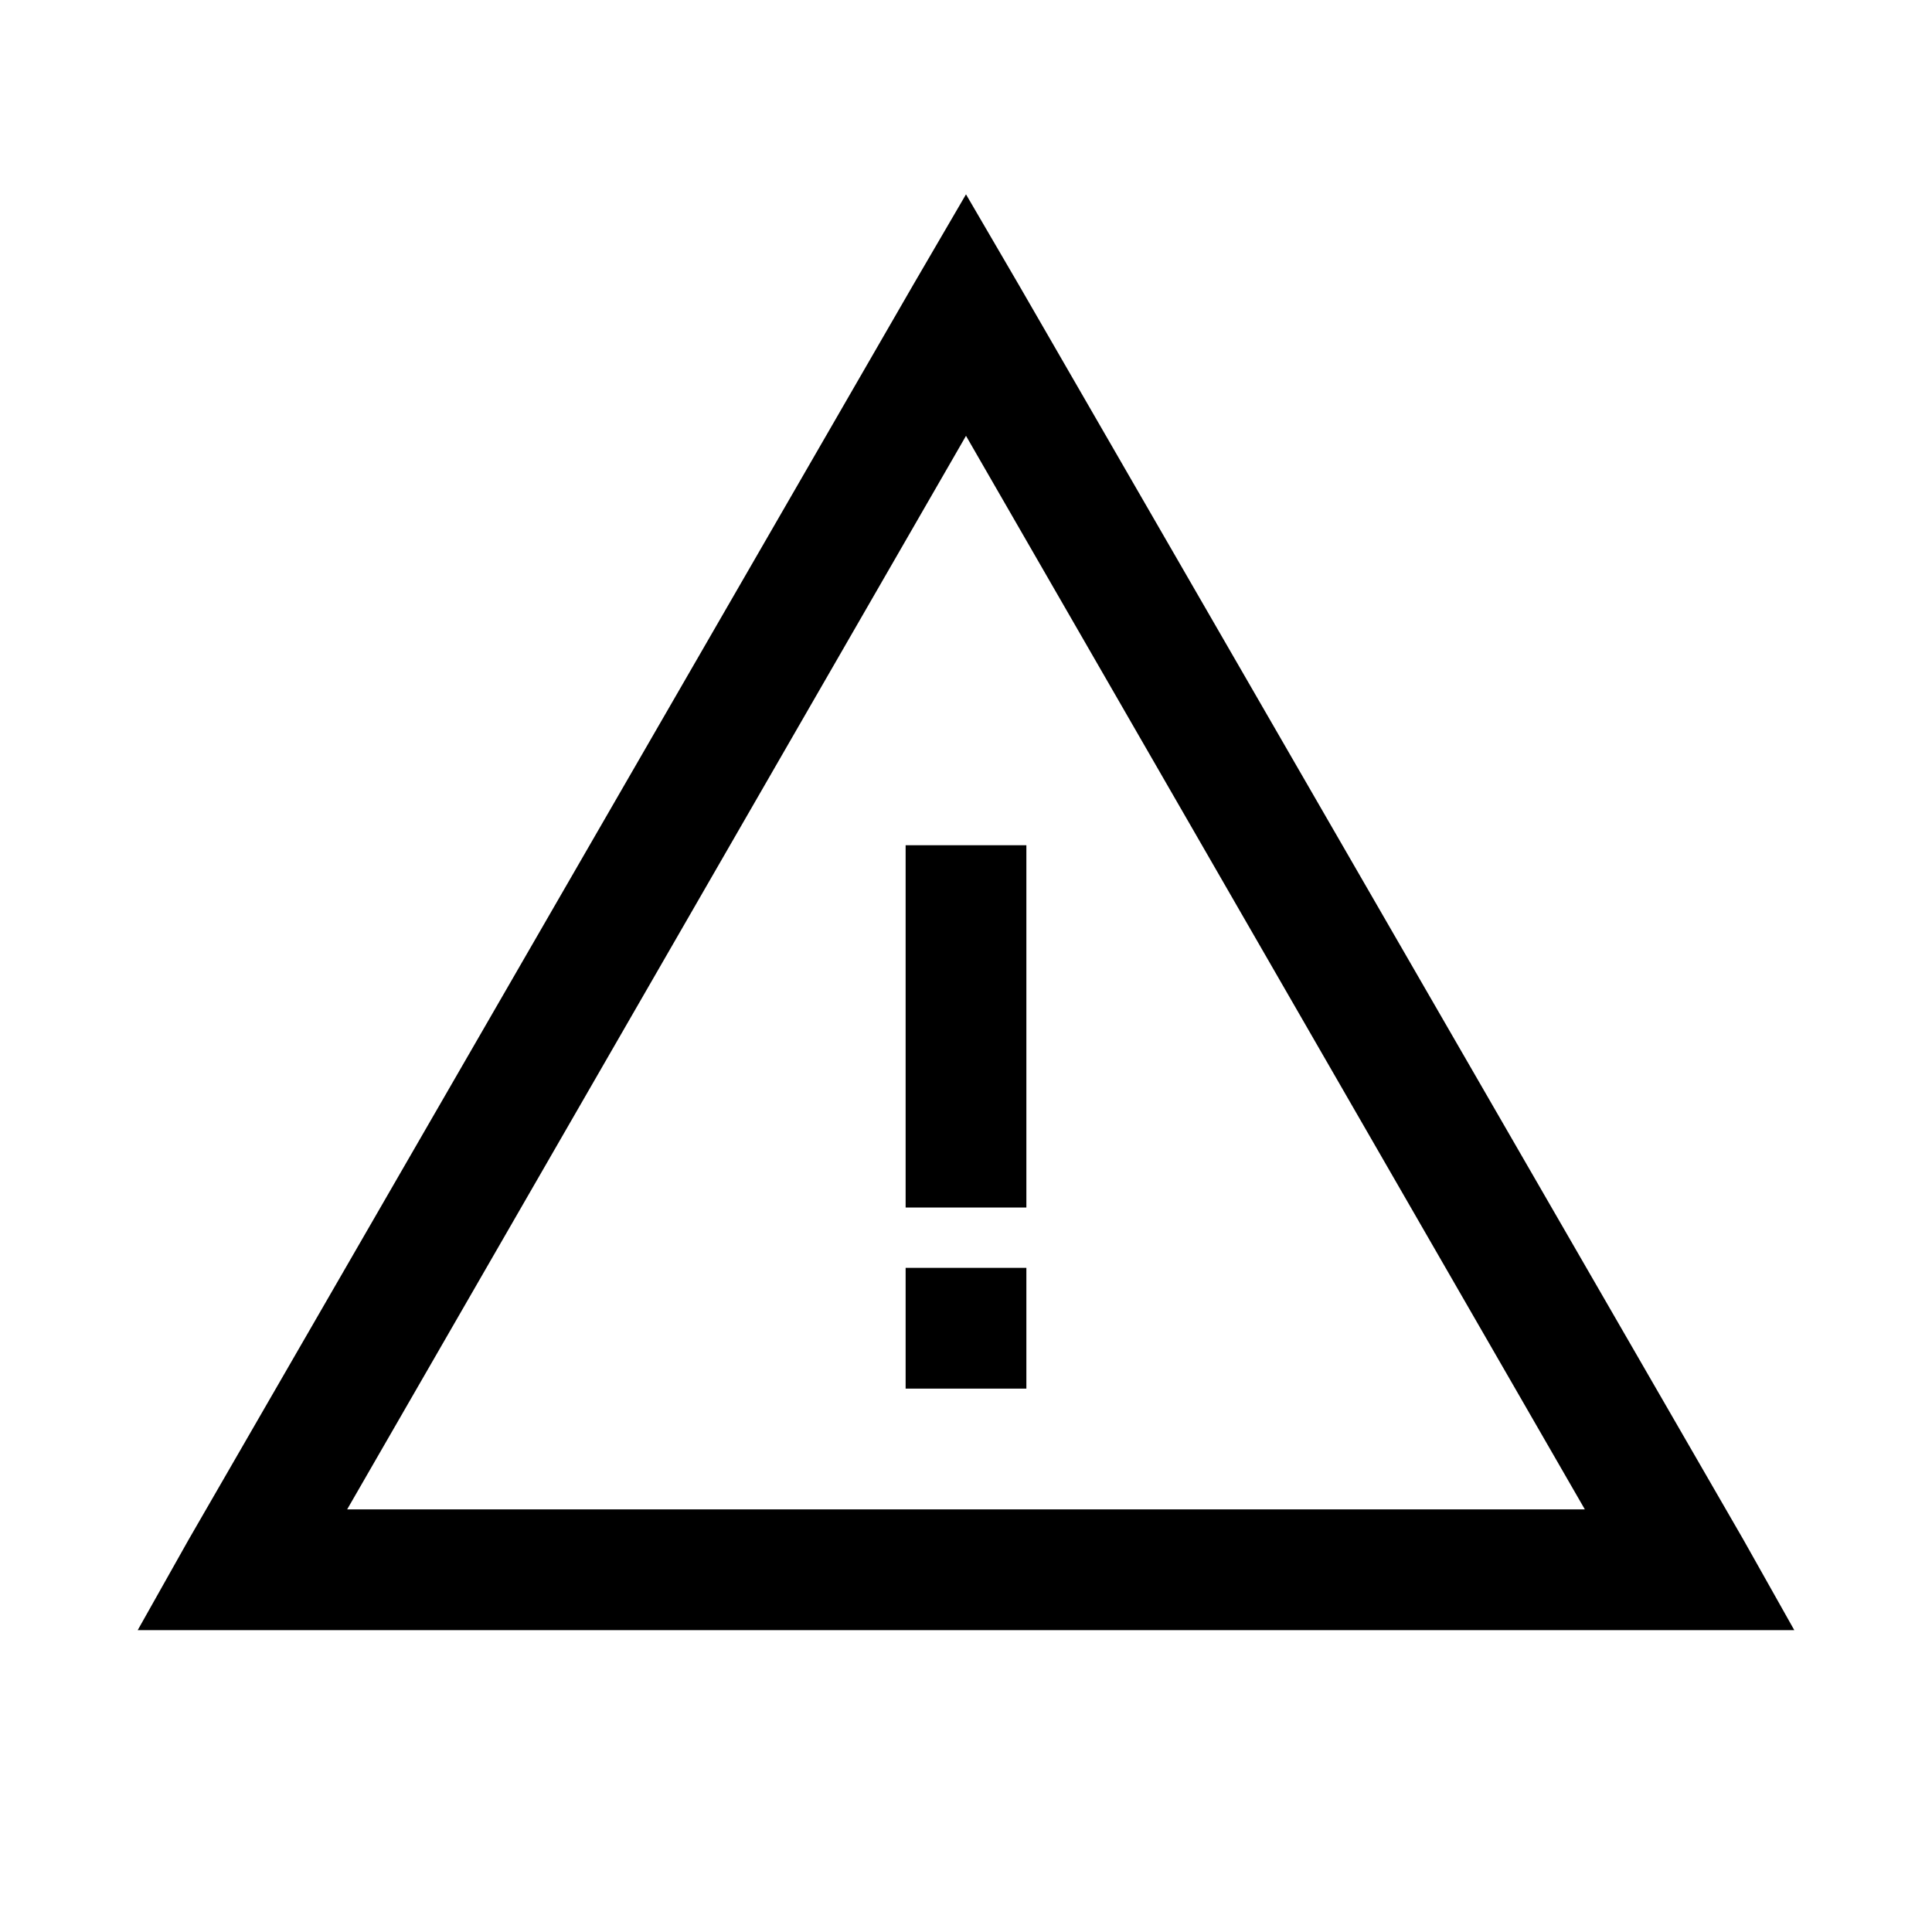
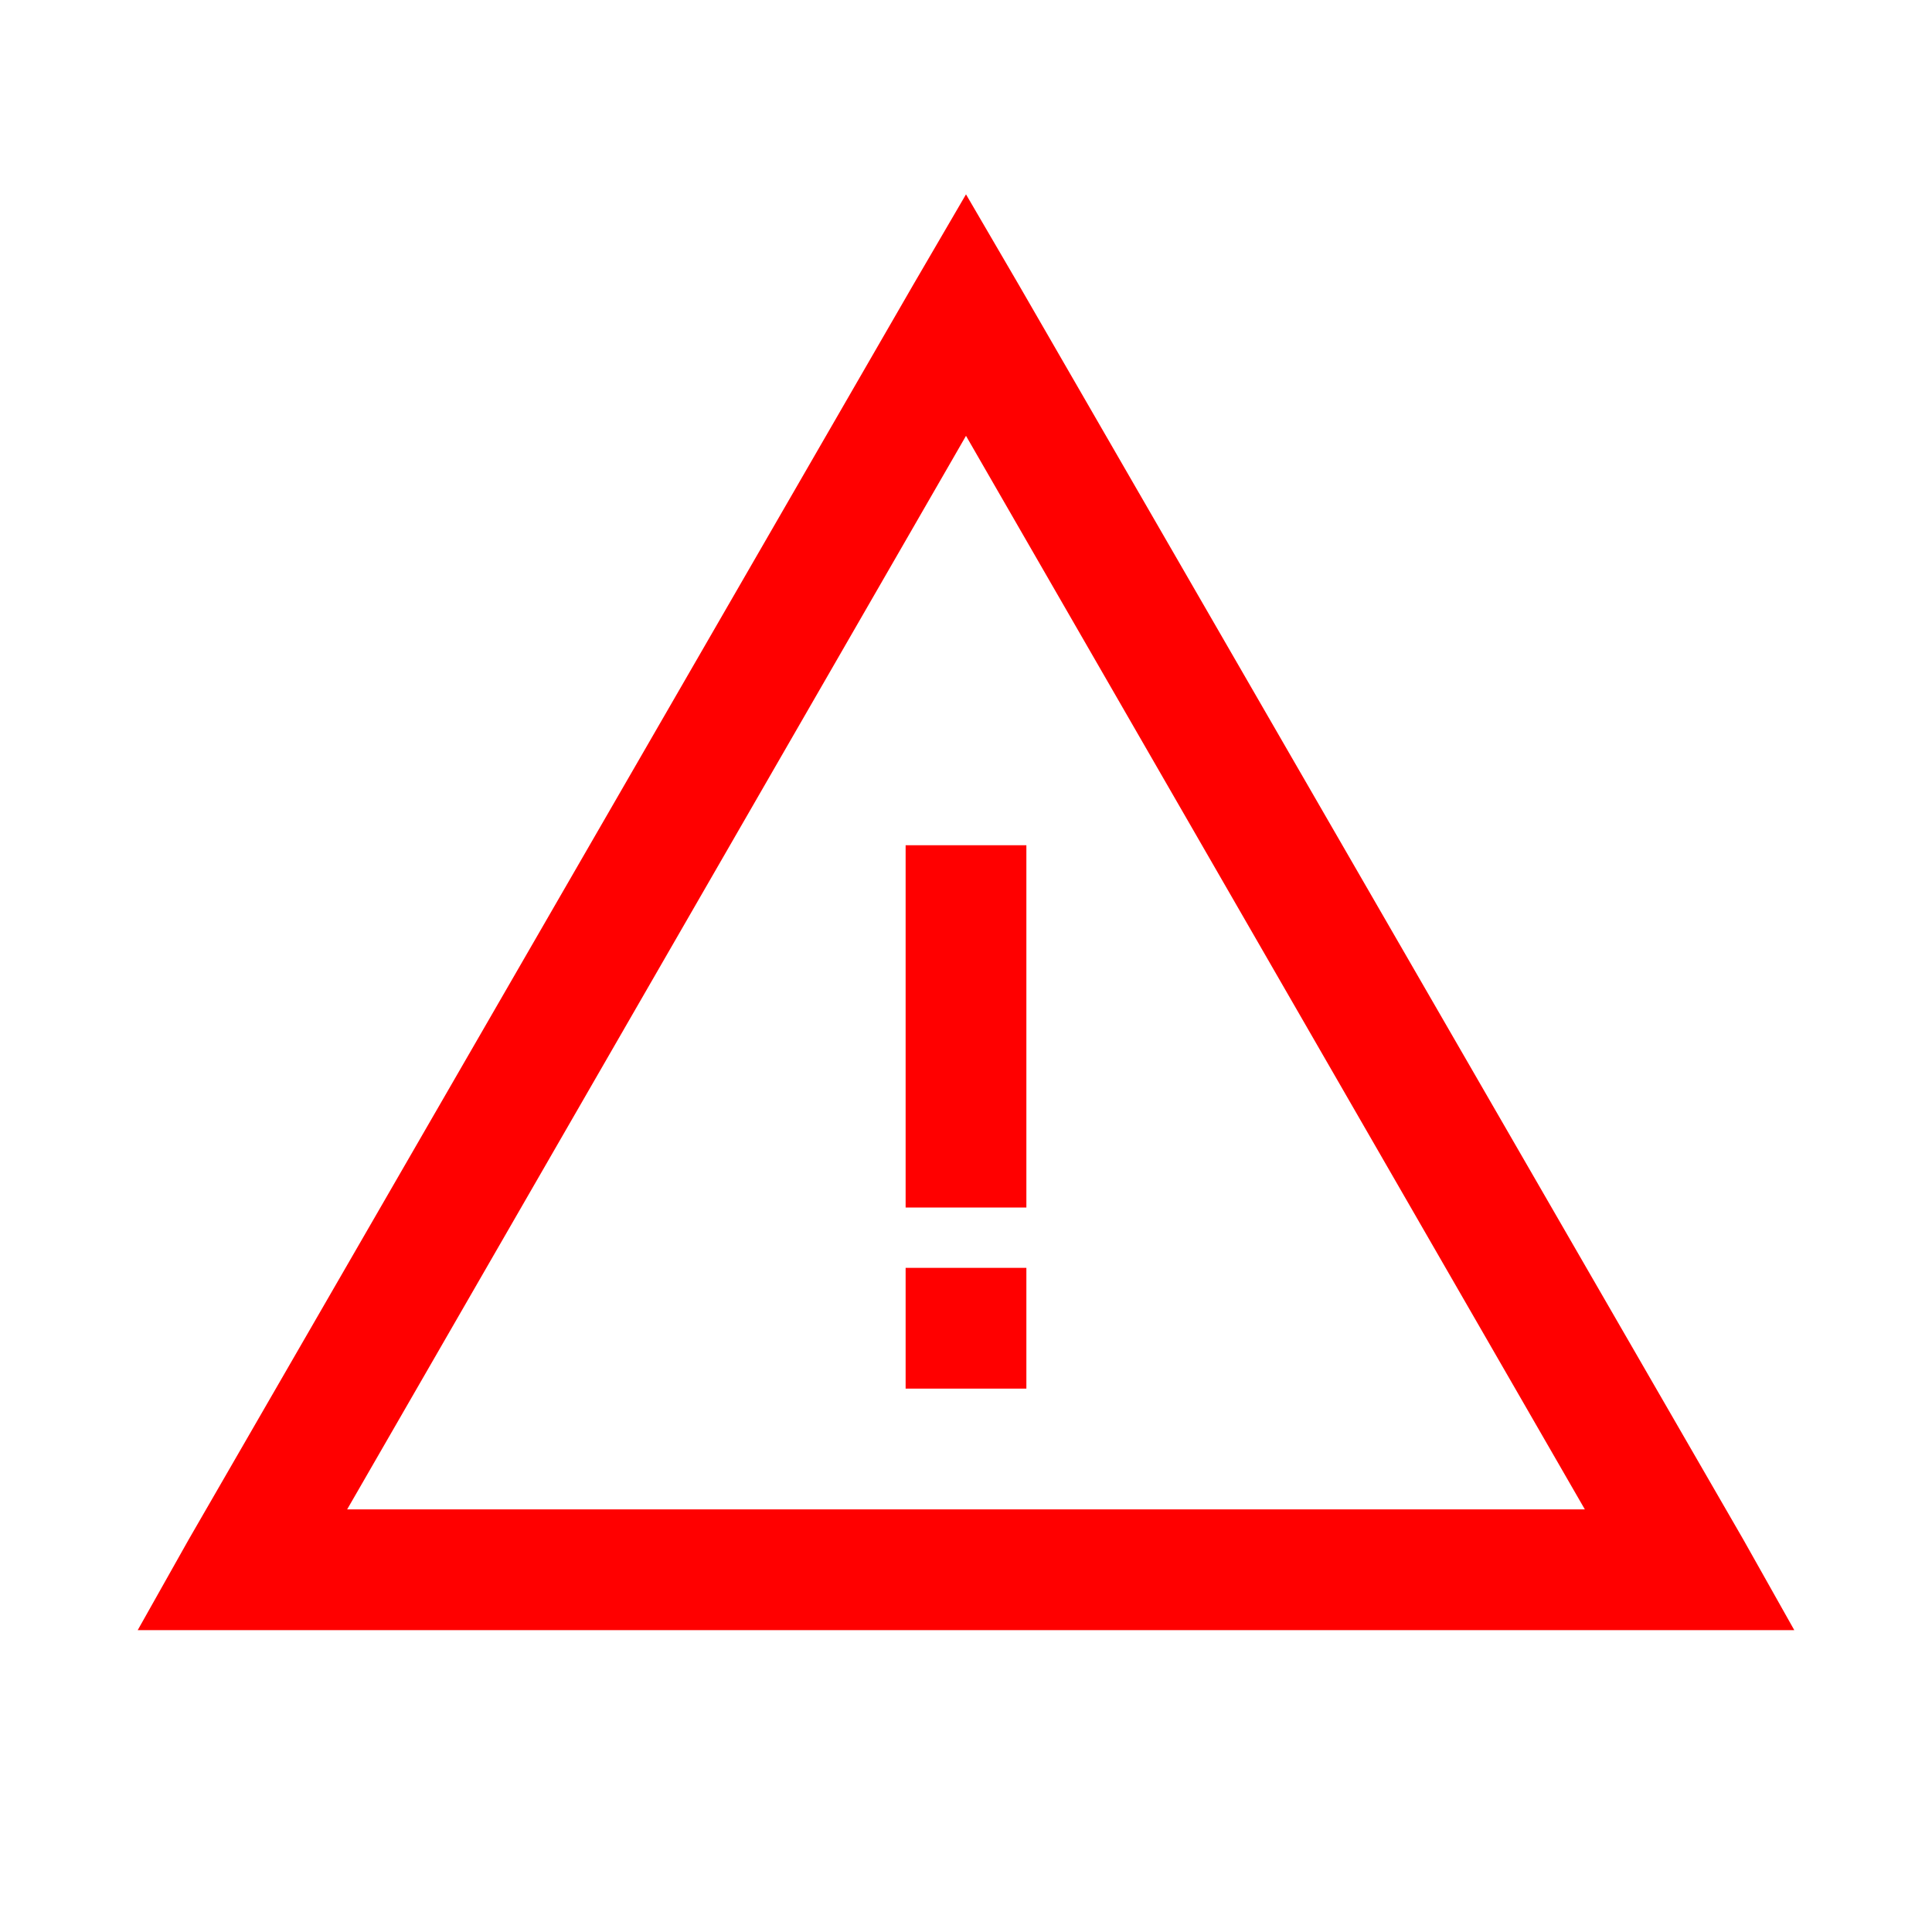
<svg xmlns="http://www.w3.org/2000/svg" class="icon small" viewBox="0 0 32 32">
-   <path fill="currentColor" d="M 16 3.219 L 15.125 4.719 L 3.125 25.5 L 2.281 27 L 29.719 27 L 28.875 25.5 L 16.875 4.719 Z M 16 7.219 L 26.25 25 L 5.75 25 Z M 15 14 L 15 20 L 17 20 L 17 14 Z M 15 21 L 15 23 L 17 23 L 17 21 Z" />
+   <path fill="red" d="M 16 3.219 L 15.125 4.719 L 3.125 25.5 L 2.281 27 L 29.719 27 L 28.875 25.5 L 16.875 4.719 Z M 16 7.219 L 26.25 25 L 5.75 25 Z M 15 14 L 15 20 L 17 20 L 17 14 Z M 15 21 L 15 23 L 17 23 L 17 21 Z" />
</svg>
